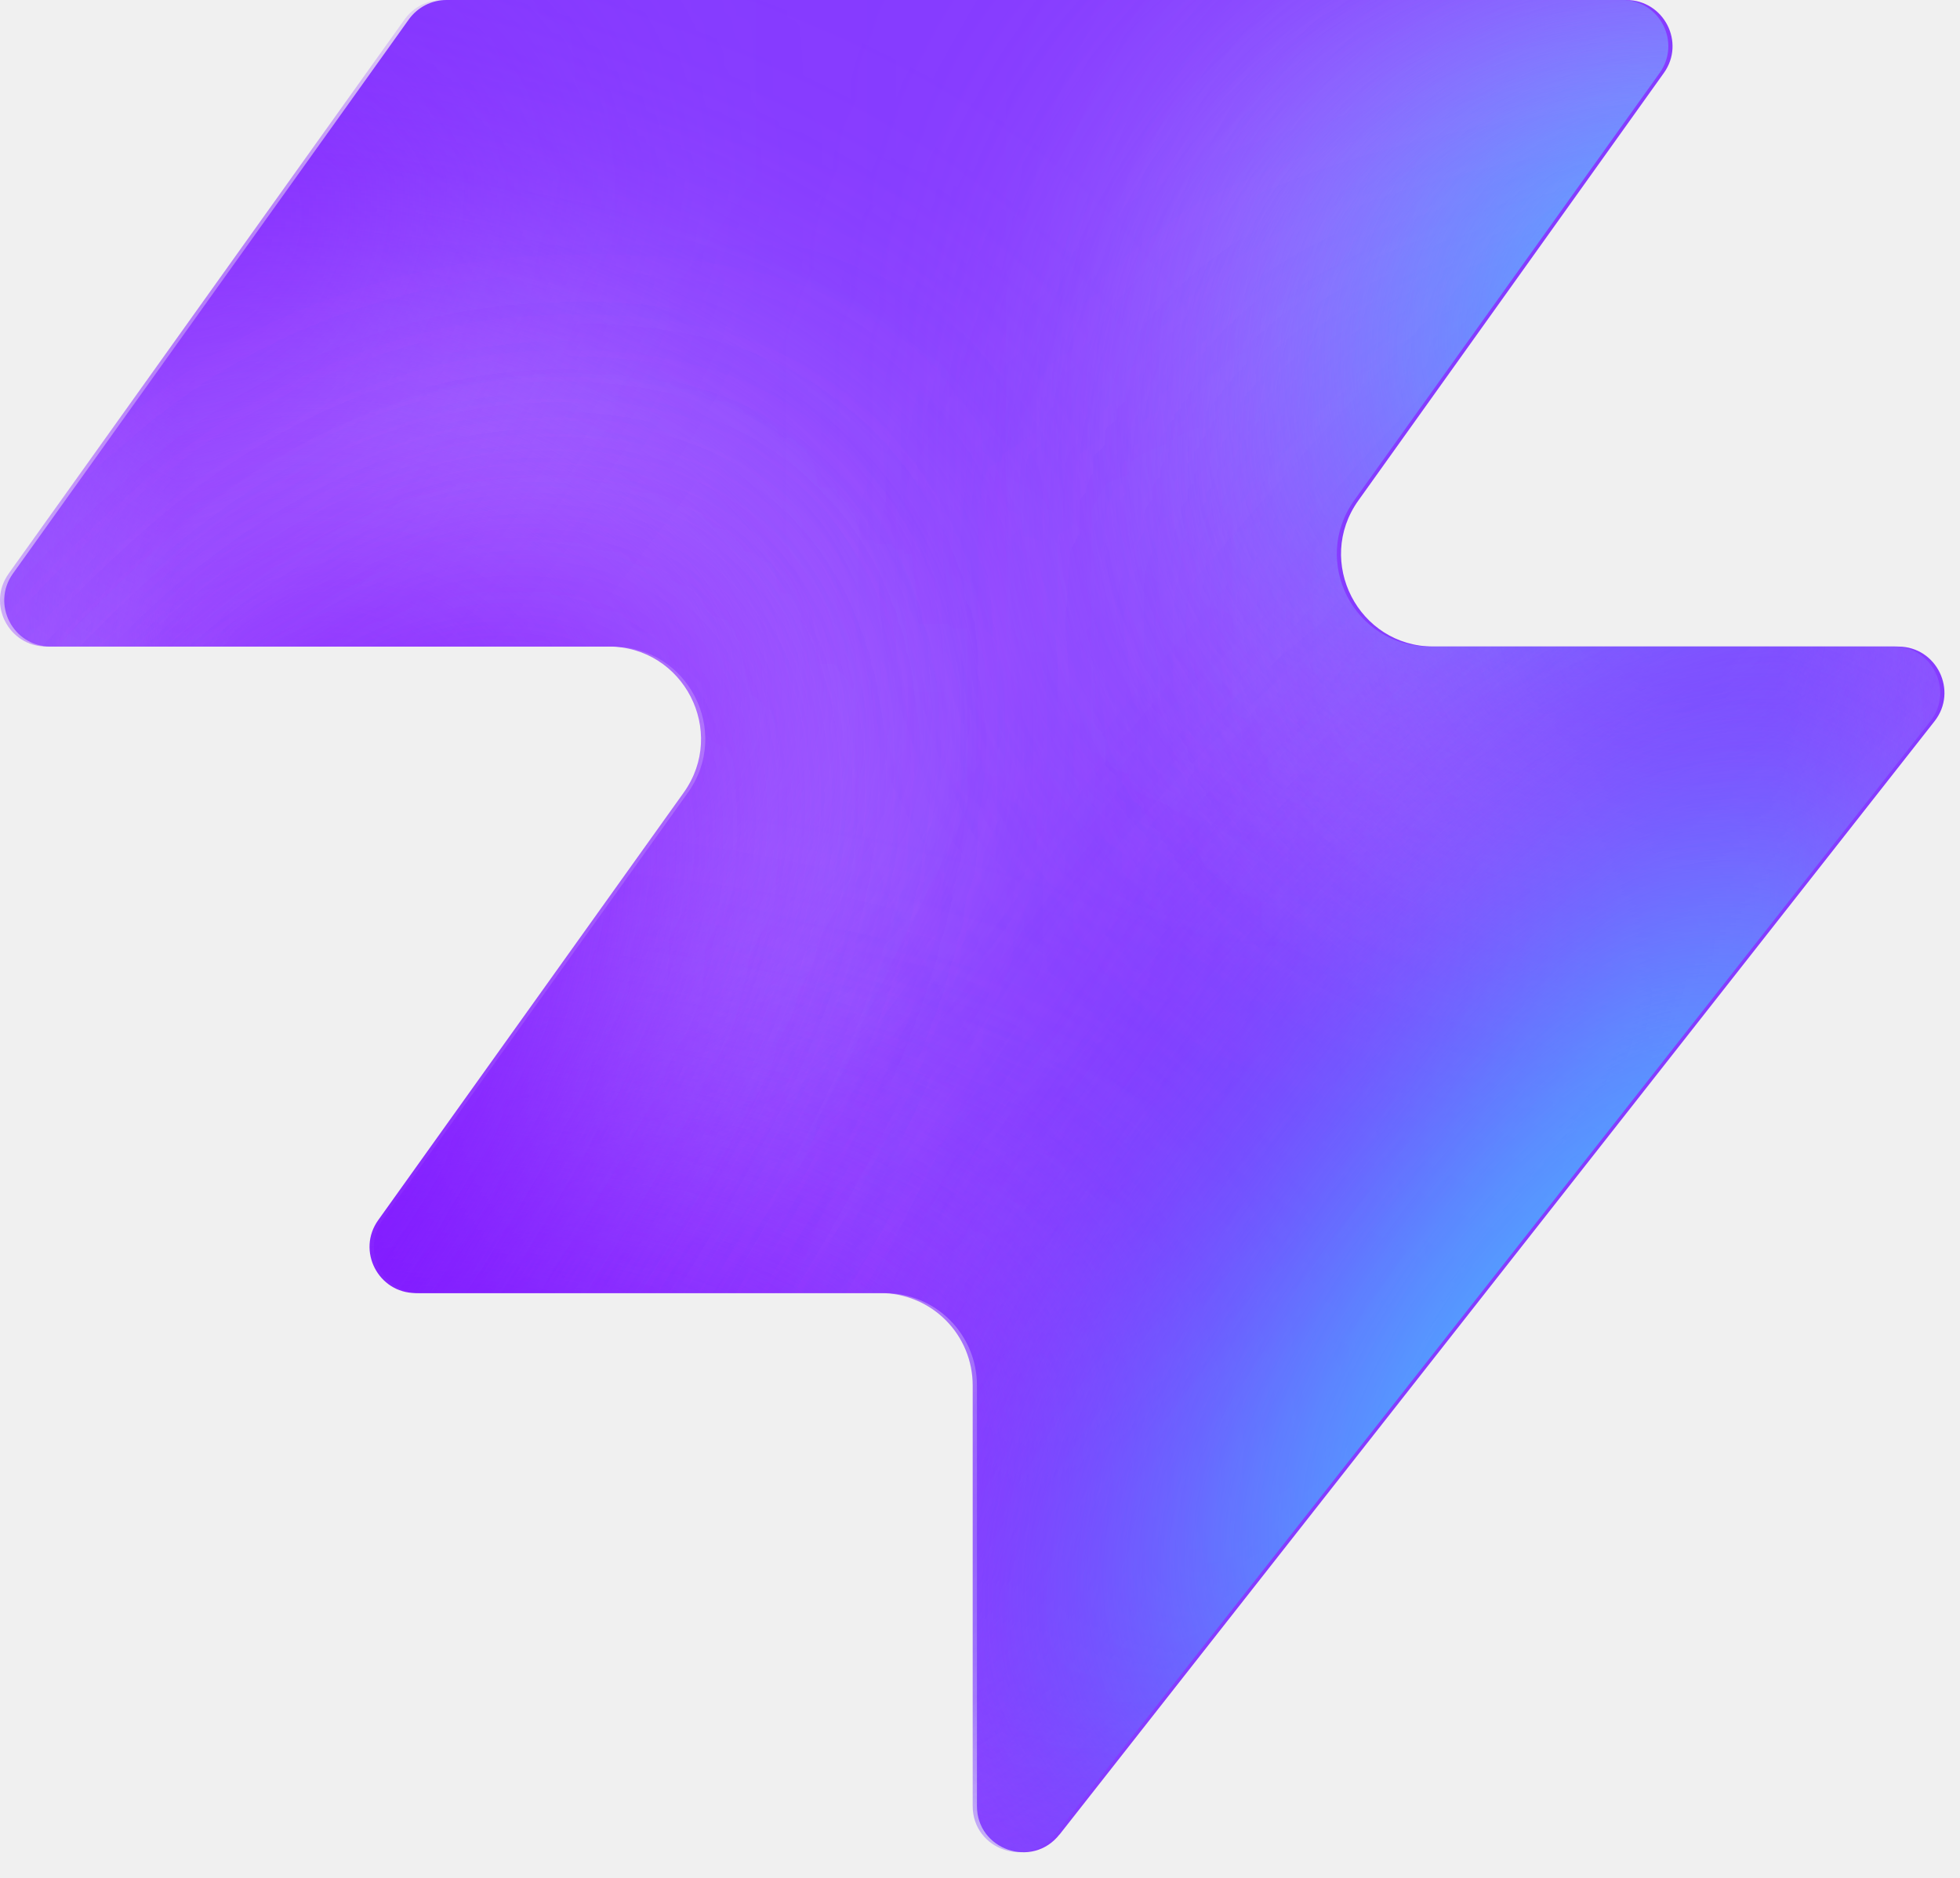
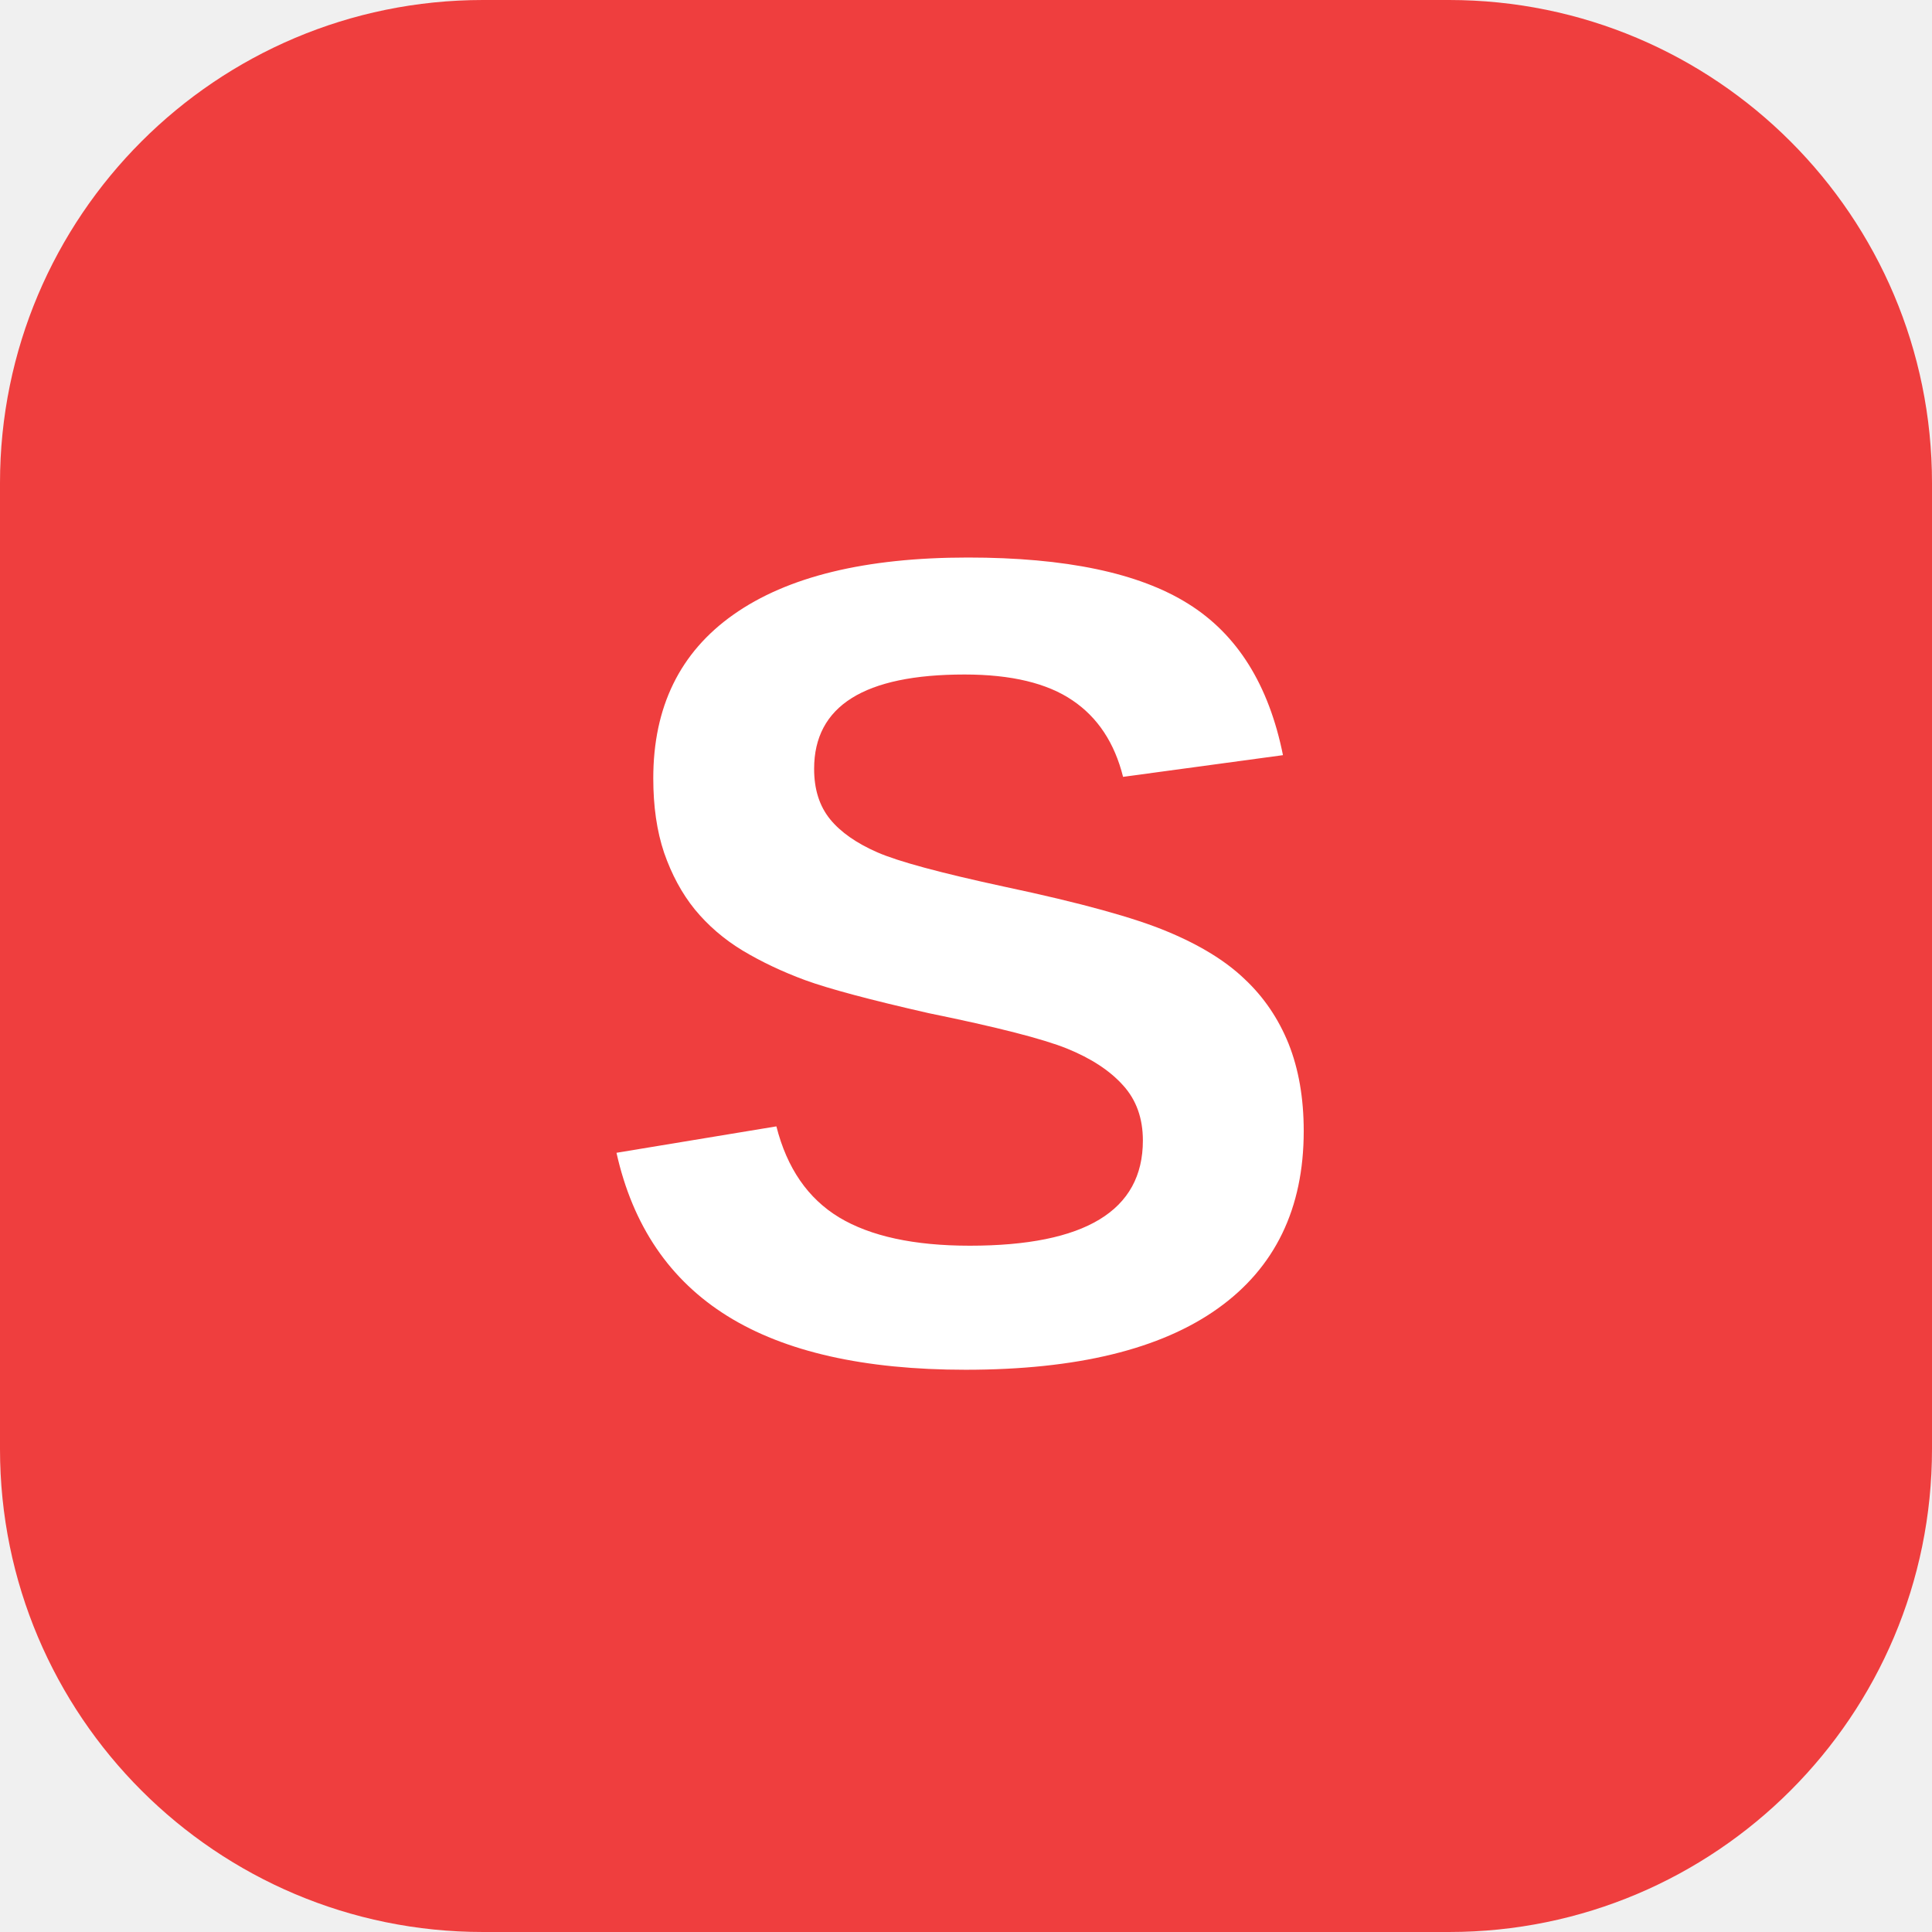
- <svg xmlns="http://www.w3.org/2000/svg" width="48" height="46" fill="none" viewBox="0 0 48 46">
-   <path fill="#863bff" d="M25.946 44.938c-.664.845-2.021.375-2.021-.698V33.937a2.26 2.26 0 0 0-2.262-2.262H10.287c-.92 0-1.456-1.04-.92-1.788l7.48-10.471c1.07-1.497 0-3.578-1.842-3.578H1.237c-.92 0-1.456-1.04-.92-1.788L10.013.474c.214-.297.556-.474.92-.474h28.894c.92 0 1.456 1.04.92 1.788l-7.48 10.471c-1.07 1.498 0 3.579 1.842 3.579h11.377c.943 0 1.473 1.088.89 1.83L25.947 44.94z" style="fill:#863bff;fill:color(display-p3 .525 .23 1);fill-opacity:1" />
-   <mask id="a" width="48" height="46" x="0" y="0" maskUnits="userSpaceOnUse" style="mask-type:alpha">
-     <path fill="#000" d="M25.842 44.938c-.664.844-2.021.375-2.021-.698V33.937a2.26 2.26 0 0 0-2.262-2.262H10.183c-.92 0-1.456-1.04-.92-1.788l7.48-10.471c1.07-1.498 0-3.579-1.842-3.579H1.133c-.92 0-1.456-1.04-.92-1.787L9.91.473c.214-.297.556-.474.92-.474h28.894c.92 0 1.456 1.04.92 1.788l-7.48 10.471c-1.07 1.498 0 3.578 1.842 3.578h11.377c.943 0 1.473 1.088.89 1.832L25.843 44.94z" style="fill:#000;fill-opacity:1" />
-   </mask>
-   <g mask="url(#a)">
-     <g filter="url(#b)">
-       <ellipse cx="5.508" cy="14.704" fill="#ede6ff" rx="5.508" ry="14.704" style="fill:#ede6ff;fill:color(display-p3 .927 .903 1);fill-opacity:1" transform="matrix(.00324 1 1 -.00324 -4.47 31.516)" />
-     </g>
-     <g filter="url(#c)">
-       <ellipse cx="10.399" cy="29.851" fill="#ede6ff" rx="10.399" ry="29.851" style="fill:#ede6ff;fill:color(display-p3 .927 .903 1);fill-opacity:1" transform="matrix(.00324 1 1 -.00324 -39.328 7.883)" />
-     </g>
-     <g filter="url(#d)">
-       <ellipse cx="5.508" cy="30.487" fill="#7e14ff" rx="5.508" ry="30.487" style="fill:#7e14ff;fill:color(display-p3 .492 .077 1);fill-opacity:1" transform="rotate(89.814 -25.913 -14.639)scale(1 -1)" />
-     </g>
-     <g filter="url(#e)">
-       <ellipse cx="5.508" cy="30.599" fill="#7e14ff" rx="5.508" ry="30.599" style="fill:#7e14ff;fill:color(display-p3 .492 .077 1);fill-opacity:1" transform="rotate(89.814 -32.644 -3.334)scale(1 -1)" />
-     </g>
-     <g filter="url(#f)">
-       <ellipse cx="5.508" cy="30.599" fill="#7e14ff" rx="5.508" ry="30.599" style="fill:#7e14ff;fill:color(display-p3 .492 .077 1);fill-opacity:1" transform="matrix(.00324 1 1 -.00324 -34.34 30.47)" />
-     </g>
-     <g filter="url(#g)">
-       <ellipse cx="14.072" cy="22.078" fill="#ede6ff" rx="14.072" ry="22.078" style="fill:#ede6ff;fill:color(display-p3 .927 .903 1);fill-opacity:1" transform="rotate(93.35 24.506 48.493)scale(-1 1)" />
-     </g>
-     <g filter="url(#h)">
-       <ellipse cx="3.47" cy="21.501" fill="#7e14ff" rx="3.47" ry="21.501" style="fill:#7e14ff;fill:color(display-p3 .492 .077 1);fill-opacity:1" transform="rotate(89.009 28.708 47.59)scale(-1 1)" />
-     </g>
-     <g filter="url(#i)">
-       <ellipse cx="3.47" cy="21.501" fill="#7e14ff" rx="3.47" ry="21.501" style="fill:#7e14ff;fill:color(display-p3 .492 .077 1);fill-opacity:1" transform="rotate(89.009 28.708 47.59)scale(-1 1)" />
-     </g>
-     <g filter="url(#j)">
-       <ellipse cx=".387" cy="8.972" fill="#7e14ff" rx="4.407" ry="29.108" style="fill:#7e14ff;fill:color(display-p3 .492 .077 1);fill-opacity:1" transform="rotate(39.51 .387 8.972)" />
-     </g>
-     <g filter="url(#k)">
-       <ellipse cx="47.523" cy="-6.092" fill="#7e14ff" rx="4.407" ry="29.108" style="fill:#7e14ff;fill:color(display-p3 .492 .077 1);fill-opacity:1" transform="rotate(37.892 47.523 -6.092)" />
-     </g>
-     <g filter="url(#l)">
-       <ellipse cx="41.412" cy="6.333" fill="#47bfff" rx="5.971" ry="9.665" style="fill:#47bfff;fill:color(display-p3 .28 .748 1);fill-opacity:1" transform="rotate(37.892 41.412 6.333)" />
-     </g>
-     <g filter="url(#m)">
-       <ellipse cx="-1.879" cy="38.332" fill="#7e14ff" rx="4.407" ry="29.108" style="fill:#7e14ff;fill:color(display-p3 .492 .077 1);fill-opacity:1" transform="rotate(37.892 -1.88 38.332)" />
-     </g>
-     <g filter="url(#n)">
-       <ellipse cx="-1.879" cy="38.332" fill="#7e14ff" rx="4.407" ry="29.108" style="fill:#7e14ff;fill:color(display-p3 .492 .077 1);fill-opacity:1" transform="rotate(37.892 -1.88 38.332)" />
-     </g>
-     <g filter="url(#o)">
-       <ellipse cx="35.651" cy="29.907" fill="#7e14ff" rx="4.407" ry="29.108" style="fill:#7e14ff;fill:color(display-p3 .492 .077 1);fill-opacity:1" transform="rotate(37.892 35.651 29.907)" />
-     </g>
-     <g filter="url(#p)">
-       <ellipse cx="38.418" cy="32.4" fill="#47bfff" rx="5.971" ry="15.297" style="fill:#47bfff;fill:color(display-p3 .28 .748 1);fill-opacity:1" transform="rotate(37.892 38.418 32.4)" />
-     </g>
-   </g>
-   <defs>
-     <filter id="b" width="60.045" height="41.654" x="-19.77" y="16.149" color-interpolation-filters="sRGB" filterUnits="userSpaceOnUse">
-       <feFlood flood-opacity="0" result="BackgroundImageFix" />
-       <feBlend in="SourceGraphic" in2="BackgroundImageFix" result="shape" />
-       <feGaussianBlur result="effect1_foregroundBlur_2002_17158" stdDeviation="7.659" />
-     </filter>
-     <filter id="c" width="90.34" height="51.437" x="-54.613" y="-7.533" color-interpolation-filters="sRGB" filterUnits="userSpaceOnUse">
-       <feFlood flood-opacity="0" result="BackgroundImageFix" />
-       <feBlend in="SourceGraphic" in2="BackgroundImageFix" result="shape" />
-       <feGaussianBlur result="effect1_foregroundBlur_2002_17158" stdDeviation="7.659" />
-     </filter>
-     <filter id="d" width="79.355" height="29.4" x="-49.64" y="2.03" color-interpolation-filters="sRGB" filterUnits="userSpaceOnUse">
-       <feFlood flood-opacity="0" result="BackgroundImageFix" />
-       <feBlend in="SourceGraphic" in2="BackgroundImageFix" result="shape" />
-       <feGaussianBlur result="effect1_foregroundBlur_2002_17158" stdDeviation="4.596" />
-     </filter>
-     <filter id="e" width="79.579" height="29.4" x="-45.045" y="20.029" color-interpolation-filters="sRGB" filterUnits="userSpaceOnUse">
-       <feFlood flood-opacity="0" result="BackgroundImageFix" />
-       <feBlend in="SourceGraphic" in2="BackgroundImageFix" result="shape" />
-       <feGaussianBlur result="effect1_foregroundBlur_2002_17158" stdDeviation="4.596" />
-     </filter>
-     <filter id="f" width="79.579" height="29.4" x="-43.513" y="21.178" color-interpolation-filters="sRGB" filterUnits="userSpaceOnUse">
-       <feFlood flood-opacity="0" result="BackgroundImageFix" />
-       <feBlend in="SourceGraphic" in2="BackgroundImageFix" result="shape" />
-       <feGaussianBlur result="effect1_foregroundBlur_2002_17158" stdDeviation="4.596" />
-     </filter>
-     <filter id="g" width="74.749" height="58.852" x="15.756" y="-17.901" color-interpolation-filters="sRGB" filterUnits="userSpaceOnUse">
-       <feFlood flood-opacity="0" result="BackgroundImageFix" />
-       <feBlend in="SourceGraphic" in2="BackgroundImageFix" result="shape" />
-       <feGaussianBlur result="effect1_foregroundBlur_2002_17158" stdDeviation="7.659" />
-     </filter>
-     <filter id="h" width="61.377" height="25.362" x="23.548" y="2.284" color-interpolation-filters="sRGB" filterUnits="userSpaceOnUse">
-       <feFlood flood-opacity="0" result="BackgroundImageFix" />
-       <feBlend in="SourceGraphic" in2="BackgroundImageFix" result="shape" />
-       <feGaussianBlur result="effect1_foregroundBlur_2002_17158" stdDeviation="4.596" />
-     </filter>
-     <filter id="i" width="61.377" height="25.362" x="23.548" y="2.284" color-interpolation-filters="sRGB" filterUnits="userSpaceOnUse">
-       <feFlood flood-opacity="0" result="BackgroundImageFix" />
-       <feBlend in="SourceGraphic" in2="BackgroundImageFix" result="shape" />
-       <feGaussianBlur result="effect1_foregroundBlur_2002_17158" stdDeviation="4.596" />
-     </filter>
-     <filter id="j" width="56.045" height="63.649" x="-27.636" y="-22.853" color-interpolation-filters="sRGB" filterUnits="userSpaceOnUse">
-       <feFlood flood-opacity="0" result="BackgroundImageFix" />
-       <feBlend in="SourceGraphic" in2="BackgroundImageFix" result="shape" />
-       <feGaussianBlur result="effect1_foregroundBlur_2002_17158" stdDeviation="4.596" />
-     </filter>
-     <filter id="k" width="54.814" height="64.646" x="20.116" y="-38.415" color-interpolation-filters="sRGB" filterUnits="userSpaceOnUse">
-       <feFlood flood-opacity="0" result="BackgroundImageFix" />
-       <feBlend in="SourceGraphic" in2="BackgroundImageFix" result="shape" />
-       <feGaussianBlur result="effect1_foregroundBlur_2002_17158" stdDeviation="4.596" />
-     </filter>
-     <filter id="l" width="33.541" height="35.313" x="24.641" y="-11.323" color-interpolation-filters="sRGB" filterUnits="userSpaceOnUse">
-       <feFlood flood-opacity="0" result="BackgroundImageFix" />
-       <feBlend in="SourceGraphic" in2="BackgroundImageFix" result="shape" />
-       <feGaussianBlur result="effect1_foregroundBlur_2002_17158" stdDeviation="4.596" />
-     </filter>
-     <filter id="m" width="54.814" height="64.646" x="-29.286" y="6.009" color-interpolation-filters="sRGB" filterUnits="userSpaceOnUse">
-       <feFlood flood-opacity="0" result="BackgroundImageFix" />
-       <feBlend in="SourceGraphic" in2="BackgroundImageFix" result="shape" />
-       <feGaussianBlur result="effect1_foregroundBlur_2002_17158" stdDeviation="4.596" />
-     </filter>
-     <filter id="n" width="54.814" height="64.646" x="-29.286" y="6.009" color-interpolation-filters="sRGB" filterUnits="userSpaceOnUse">
-       <feFlood flood-opacity="0" result="BackgroundImageFix" />
-       <feBlend in="SourceGraphic" in2="BackgroundImageFix" result="shape" />
-       <feGaussianBlur result="effect1_foregroundBlur_2002_17158" stdDeviation="4.596" />
-     </filter>
-     <filter id="o" width="54.814" height="64.646" x="8.244" y="-2.416" color-interpolation-filters="sRGB" filterUnits="userSpaceOnUse">
-       <feFlood flood-opacity="0" result="BackgroundImageFix" />
-       <feBlend in="SourceGraphic" in2="BackgroundImageFix" result="shape" />
-       <feGaussianBlur result="effect1_foregroundBlur_2002_17158" stdDeviation="4.596" />
-     </filter>
-     <filter id="p" width="39.409" height="43.623" x="18.713" y="10.588" color-interpolation-filters="sRGB" filterUnits="userSpaceOnUse">
-       <feFlood flood-opacity="0" result="BackgroundImageFix" />
-       <feBlend in="SourceGraphic" in2="BackgroundImageFix" result="shape" />
-       <feGaussianBlur result="effect1_foregroundBlur_2002_17158" stdDeviation="4.596" />
-     </filter>
-   </defs>
+ <svg xmlns="http://www.w3.org/2000/svg" viewBox="0 0 64 64" width="64" height="64">
+   <rect width="64" height="64" rx="16" fill="#EF3E3E" />
+   <text x="32" y="45" text-anchor="middle" font-family="'DM Sans', Arial, Helvetica, sans-serif" font-size="38" font-weight="700" fill="#ffffff">S</text>
</svg>
